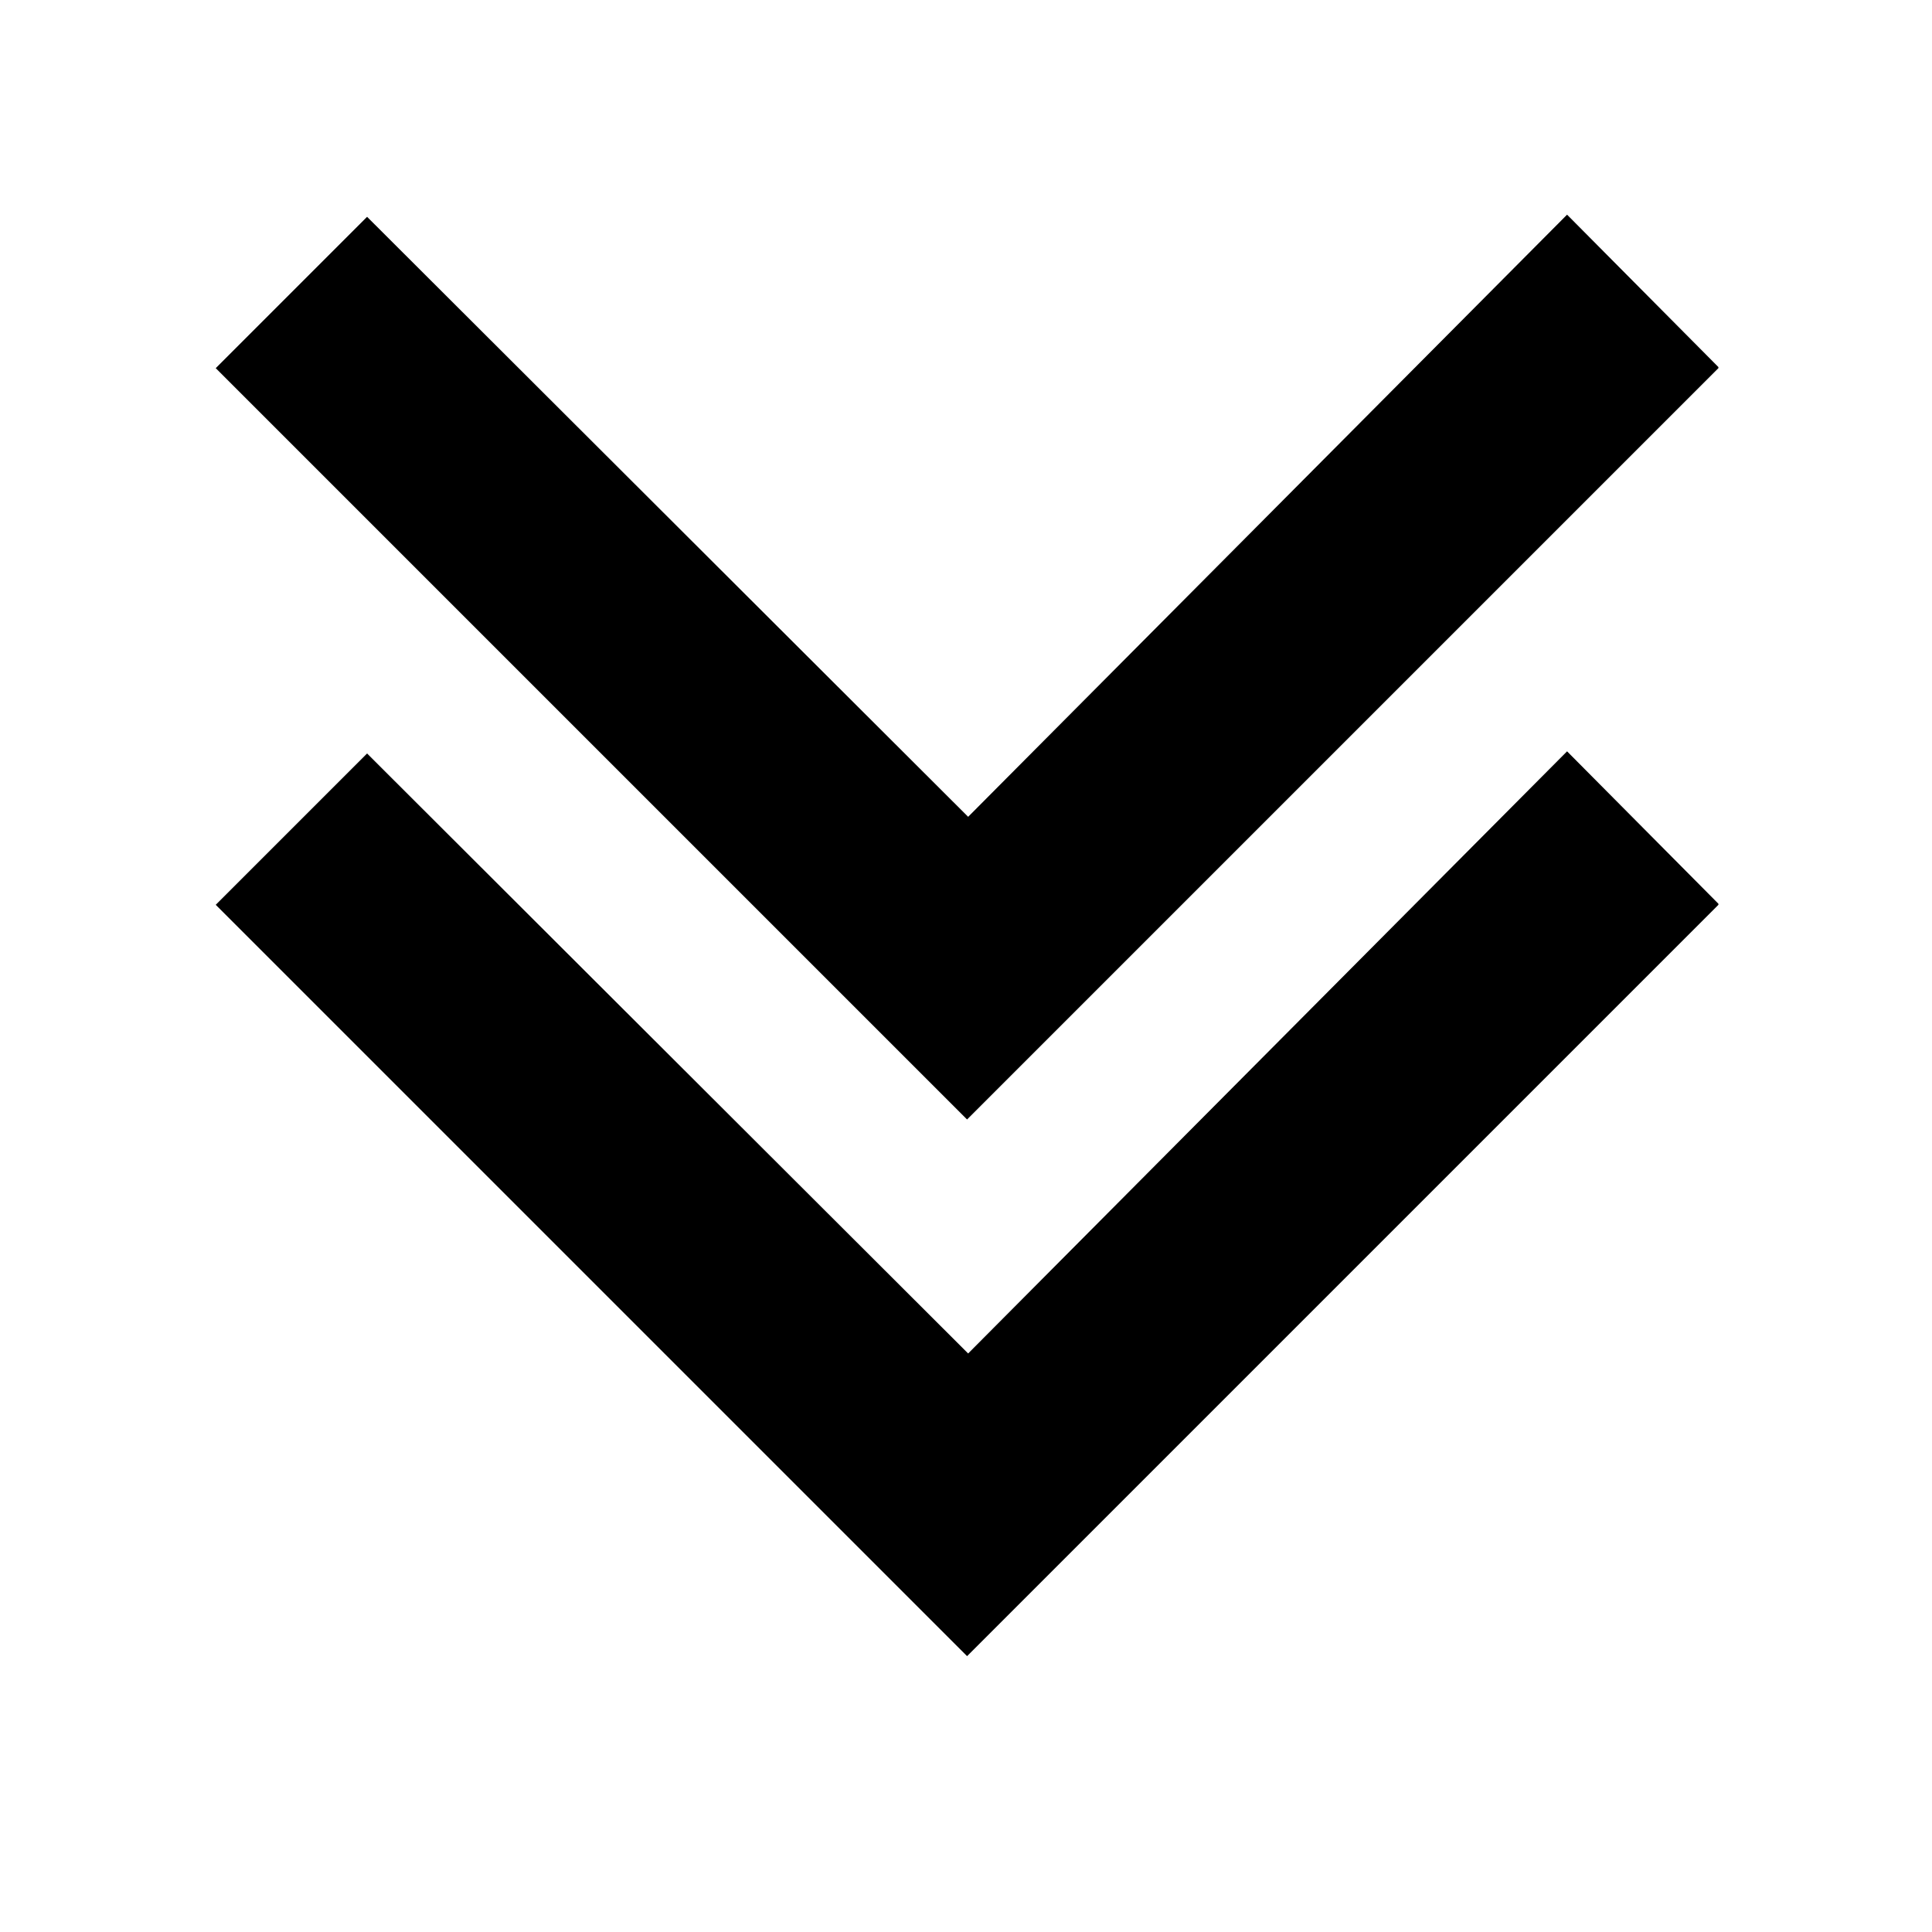
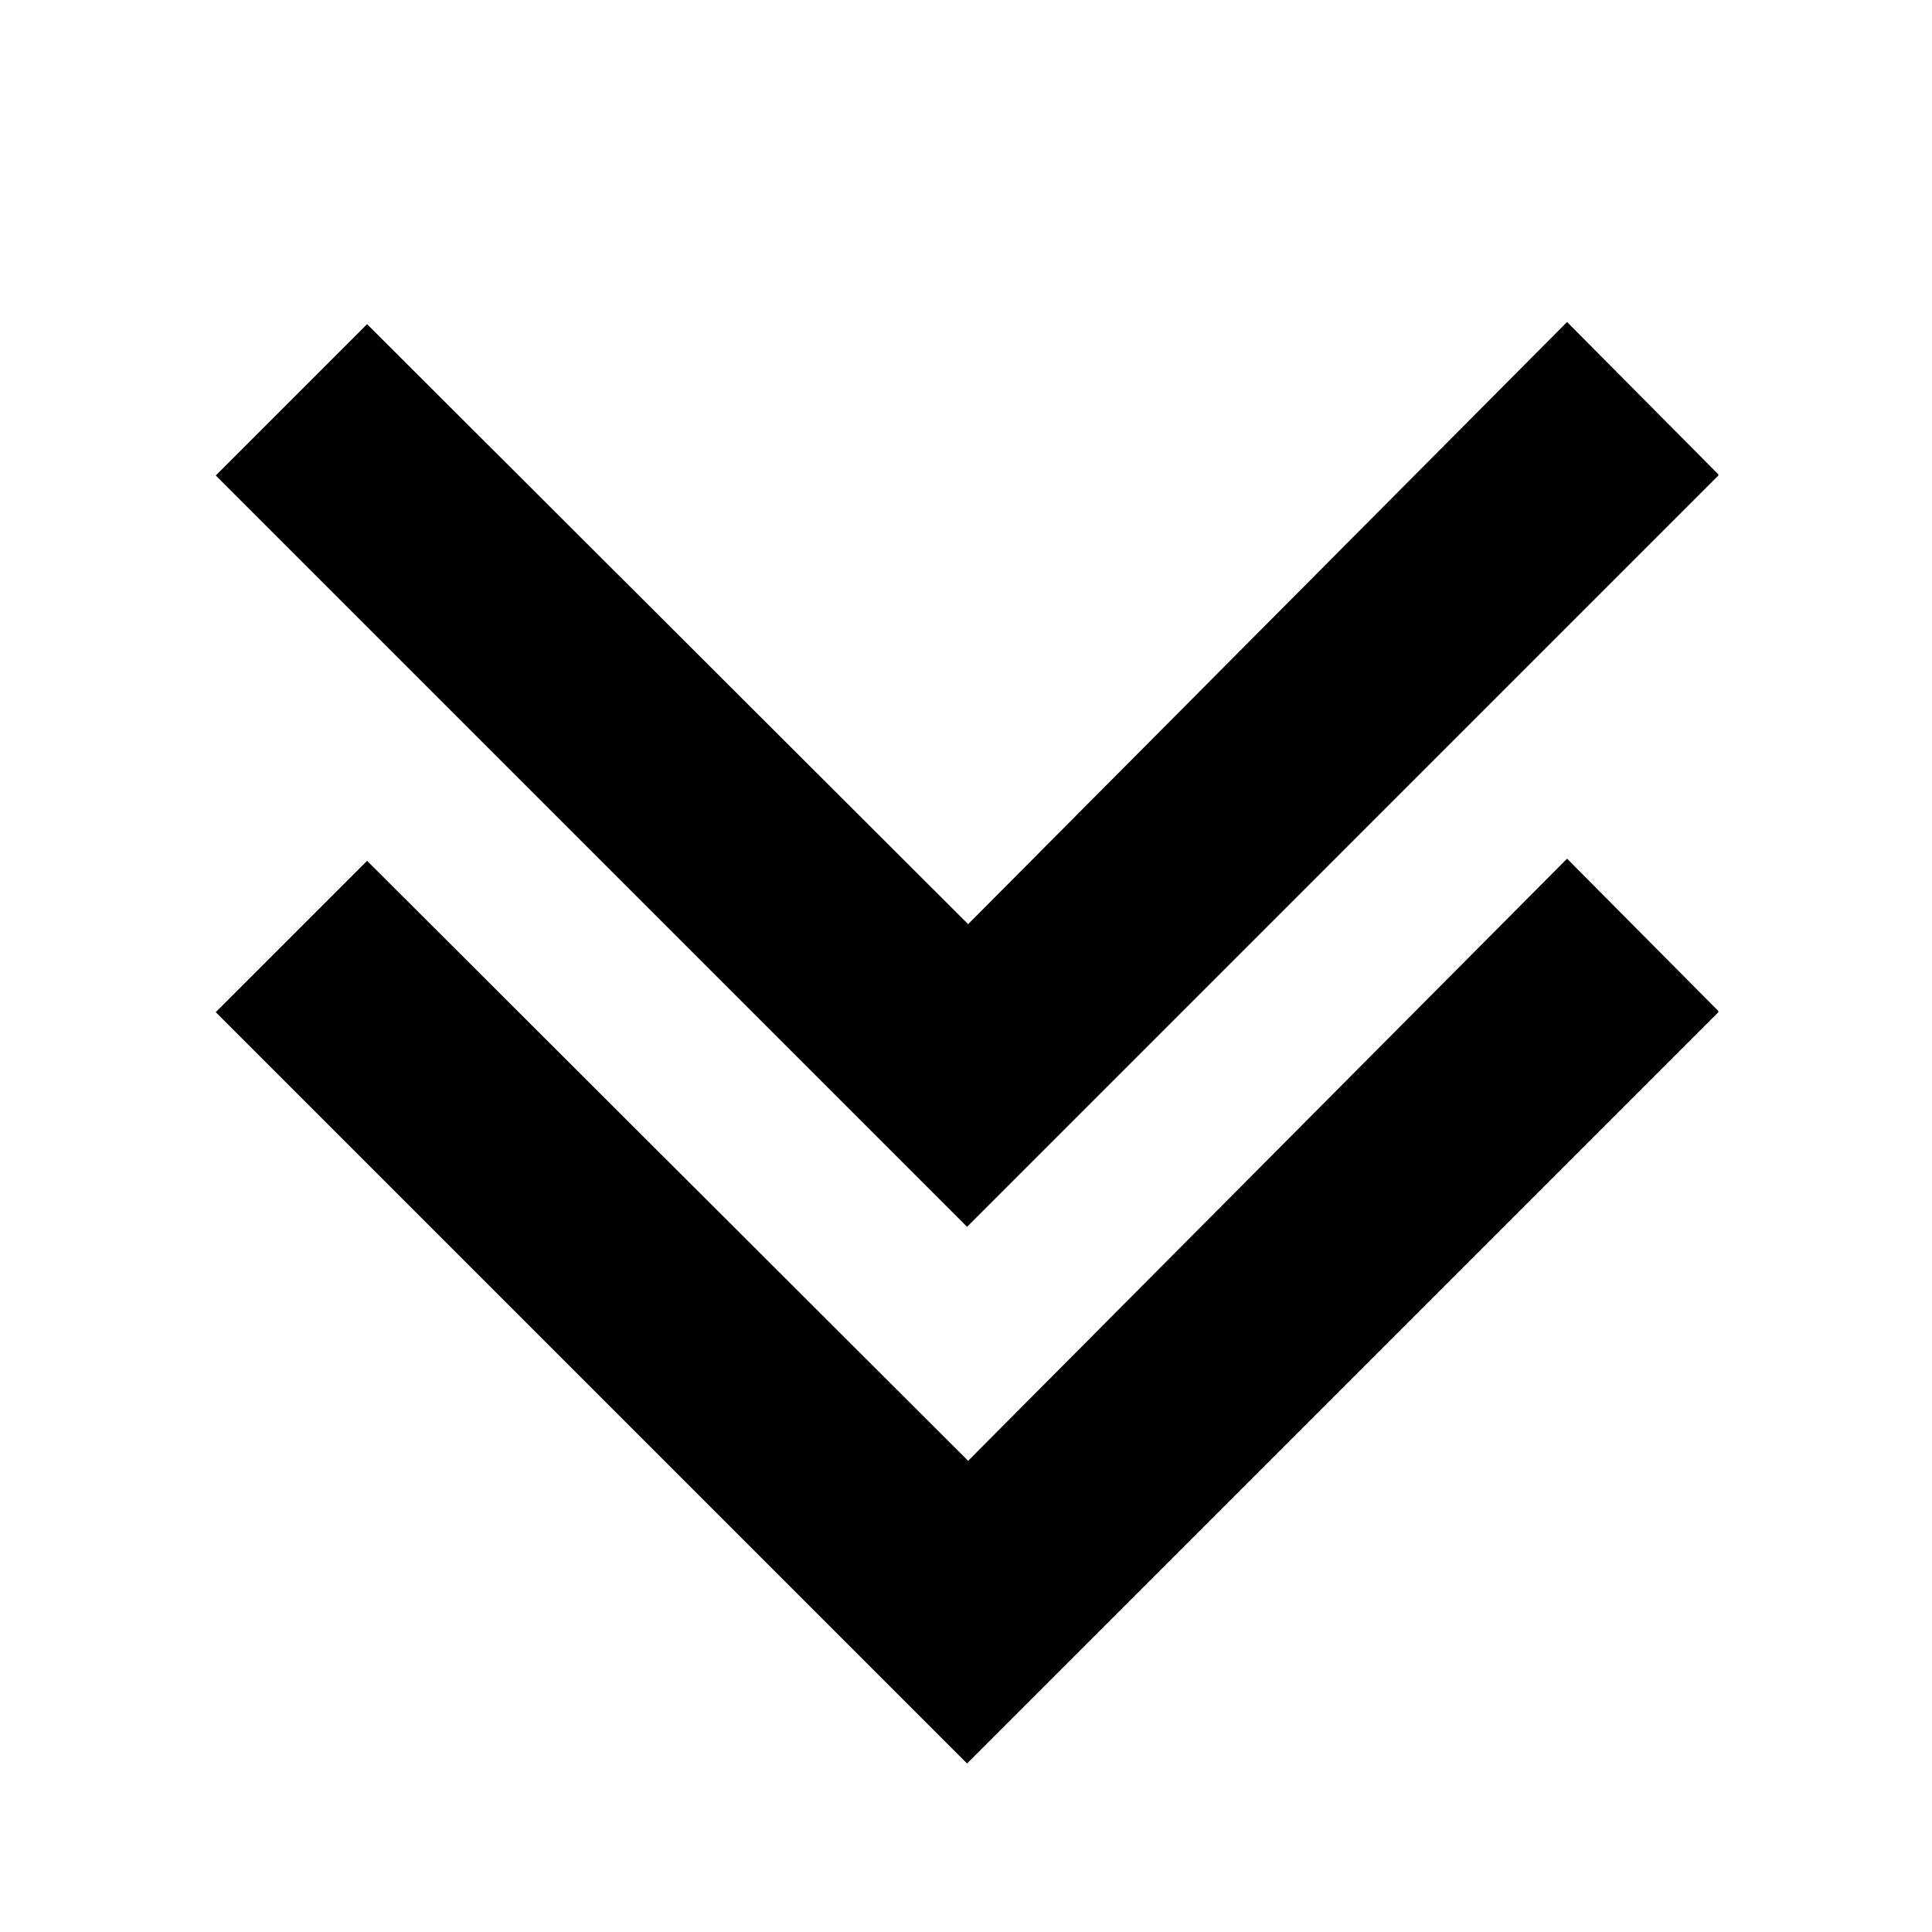
<svg xmlns="http://www.w3.org/2000/svg" width="18" height="18" viewBox="0 0 18 18" fill="none">
-   <path d="M16.01 8.43L9.01 15.43L2.01 8.43L3.42 7.02L9.02 12.61L14.6 7L16.01 8.42V8.43ZM16.01 3.43L9.01 10.43L2.01 3.43L3.42 2.02L9.02 7.61L14.6 2L16.01 3.42V3.43Z" fill="black" />
+   <path d="M16.01 9.43L9.01 16.43L2.01 9.43L3.42 8.02L9.02 13.61L14.6 8L16.01 9.42V9.43ZM16.01 4.43L9.01 11.43L2.01 4.43L3.42 3.02L9.02 8.61L14.6 3L16.01 4.42V4.43Z" fill="black" />
</svg>
